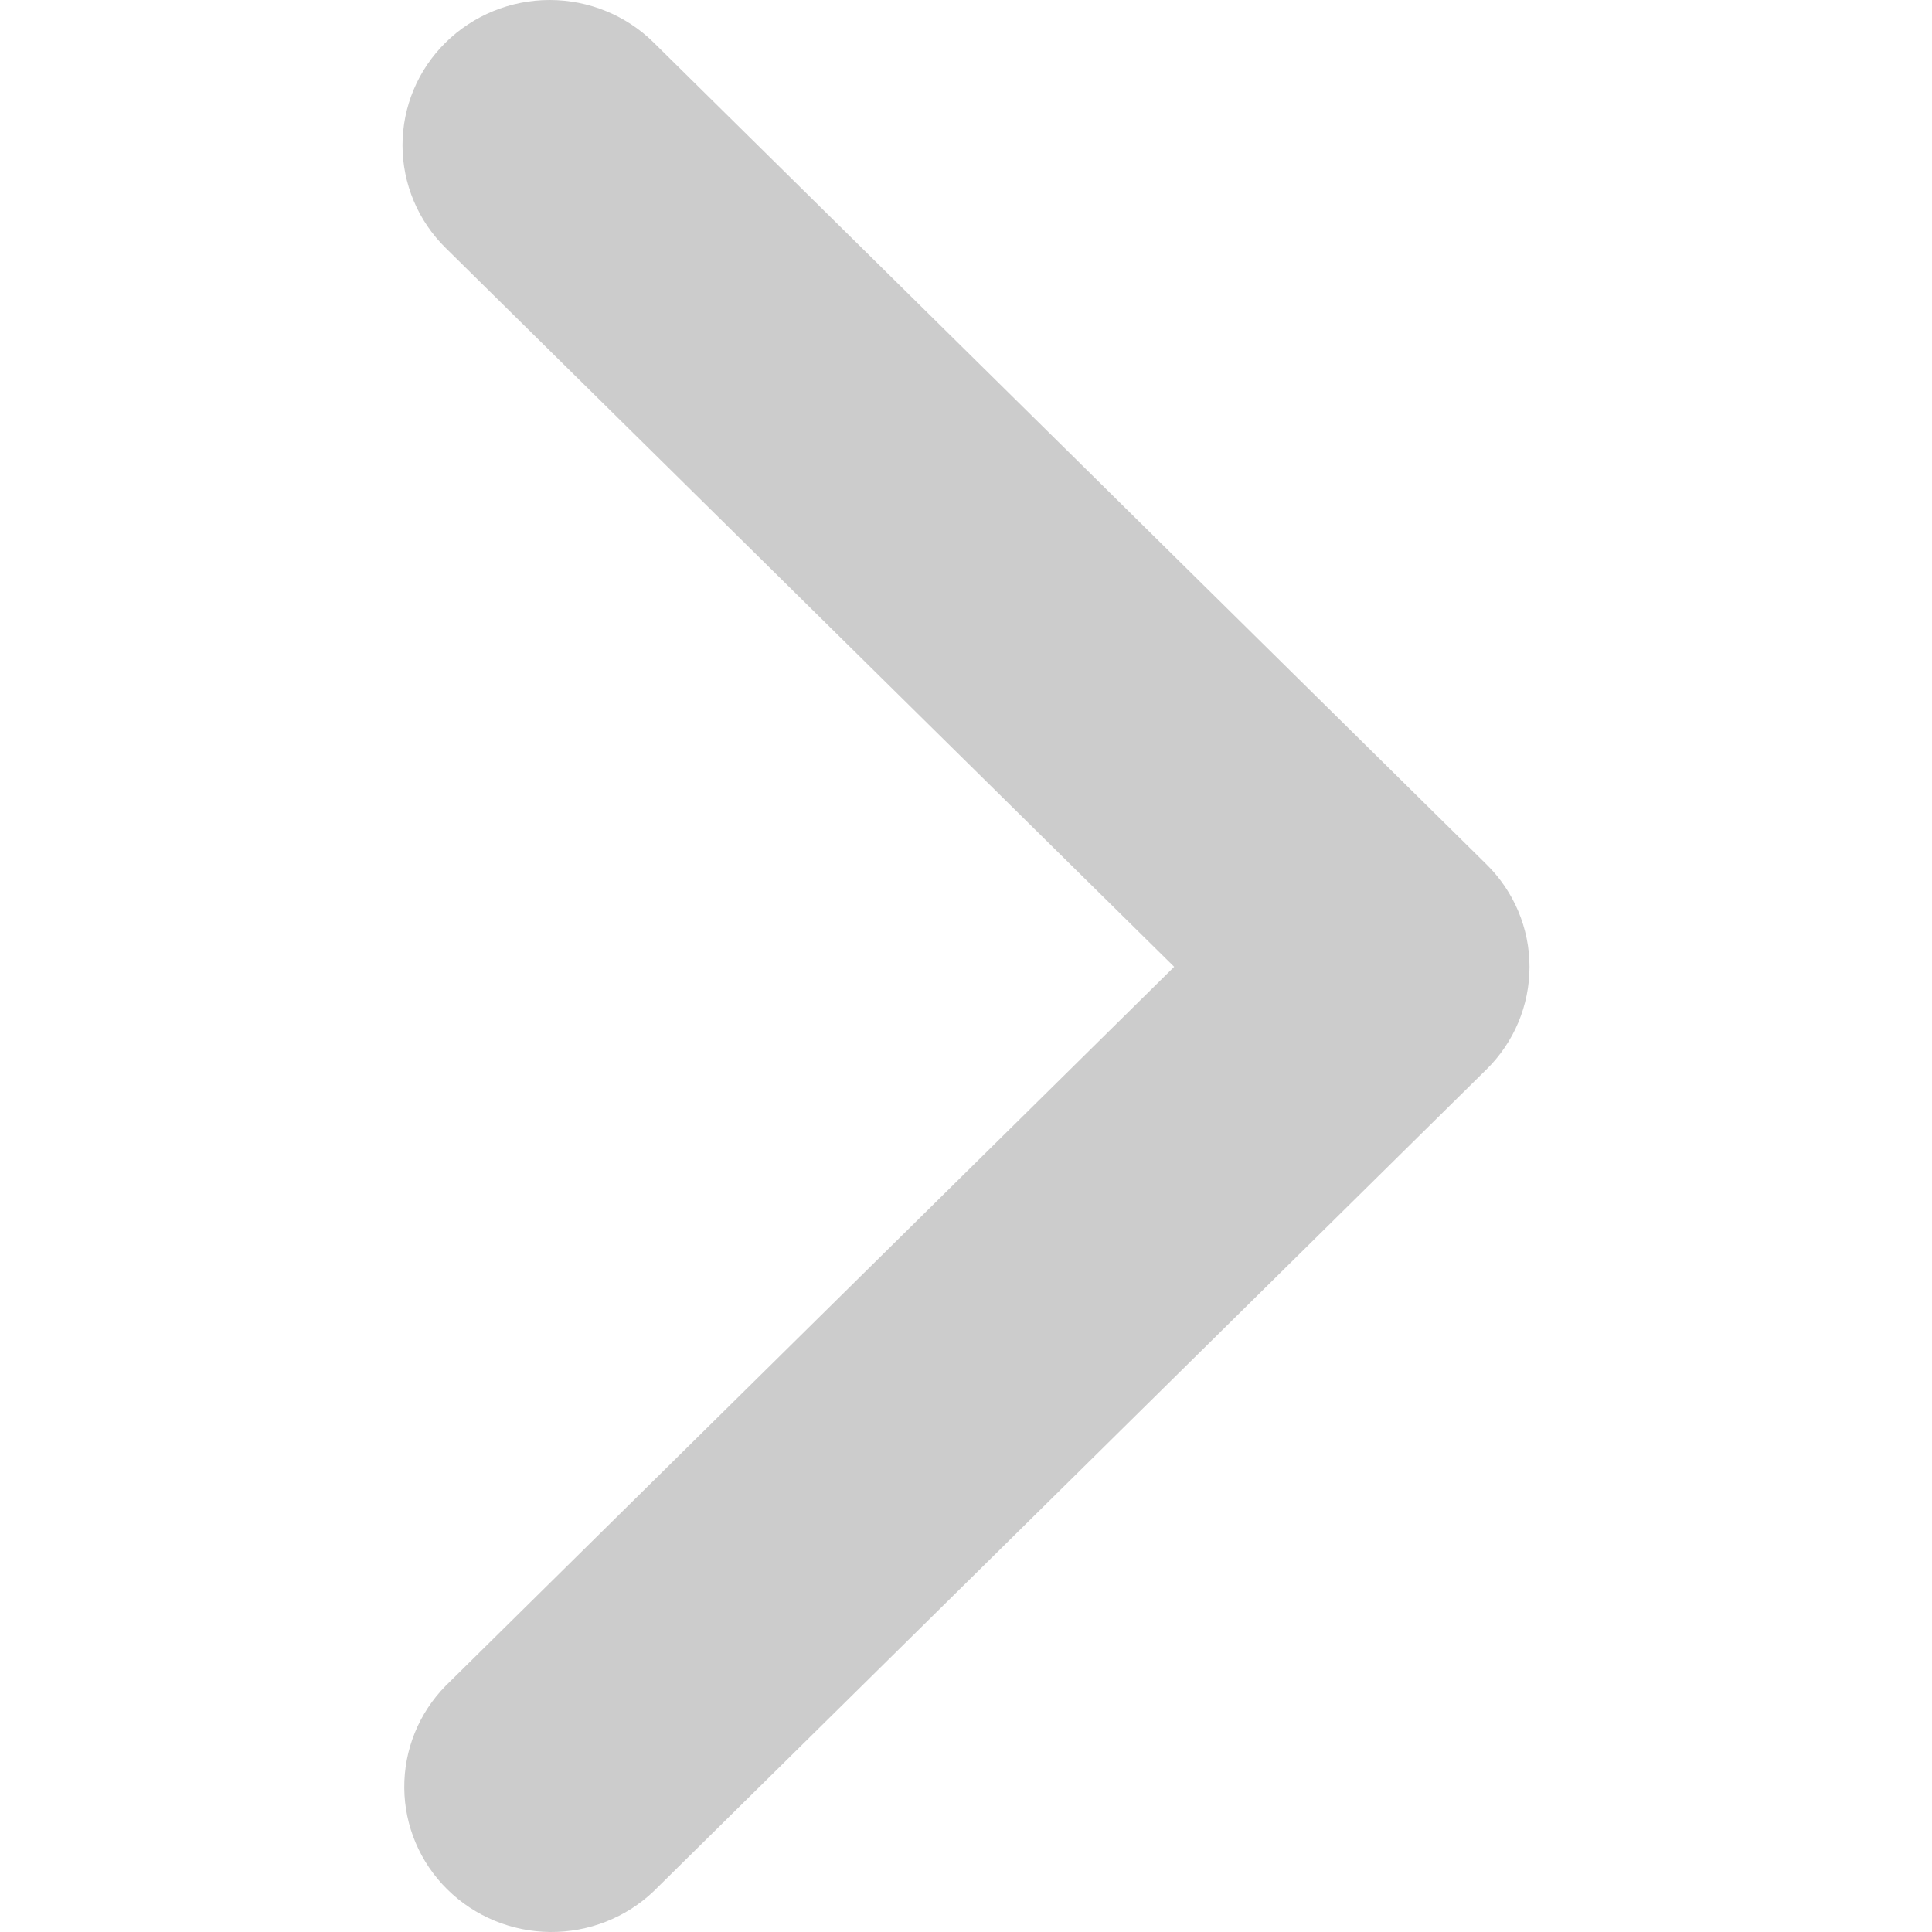
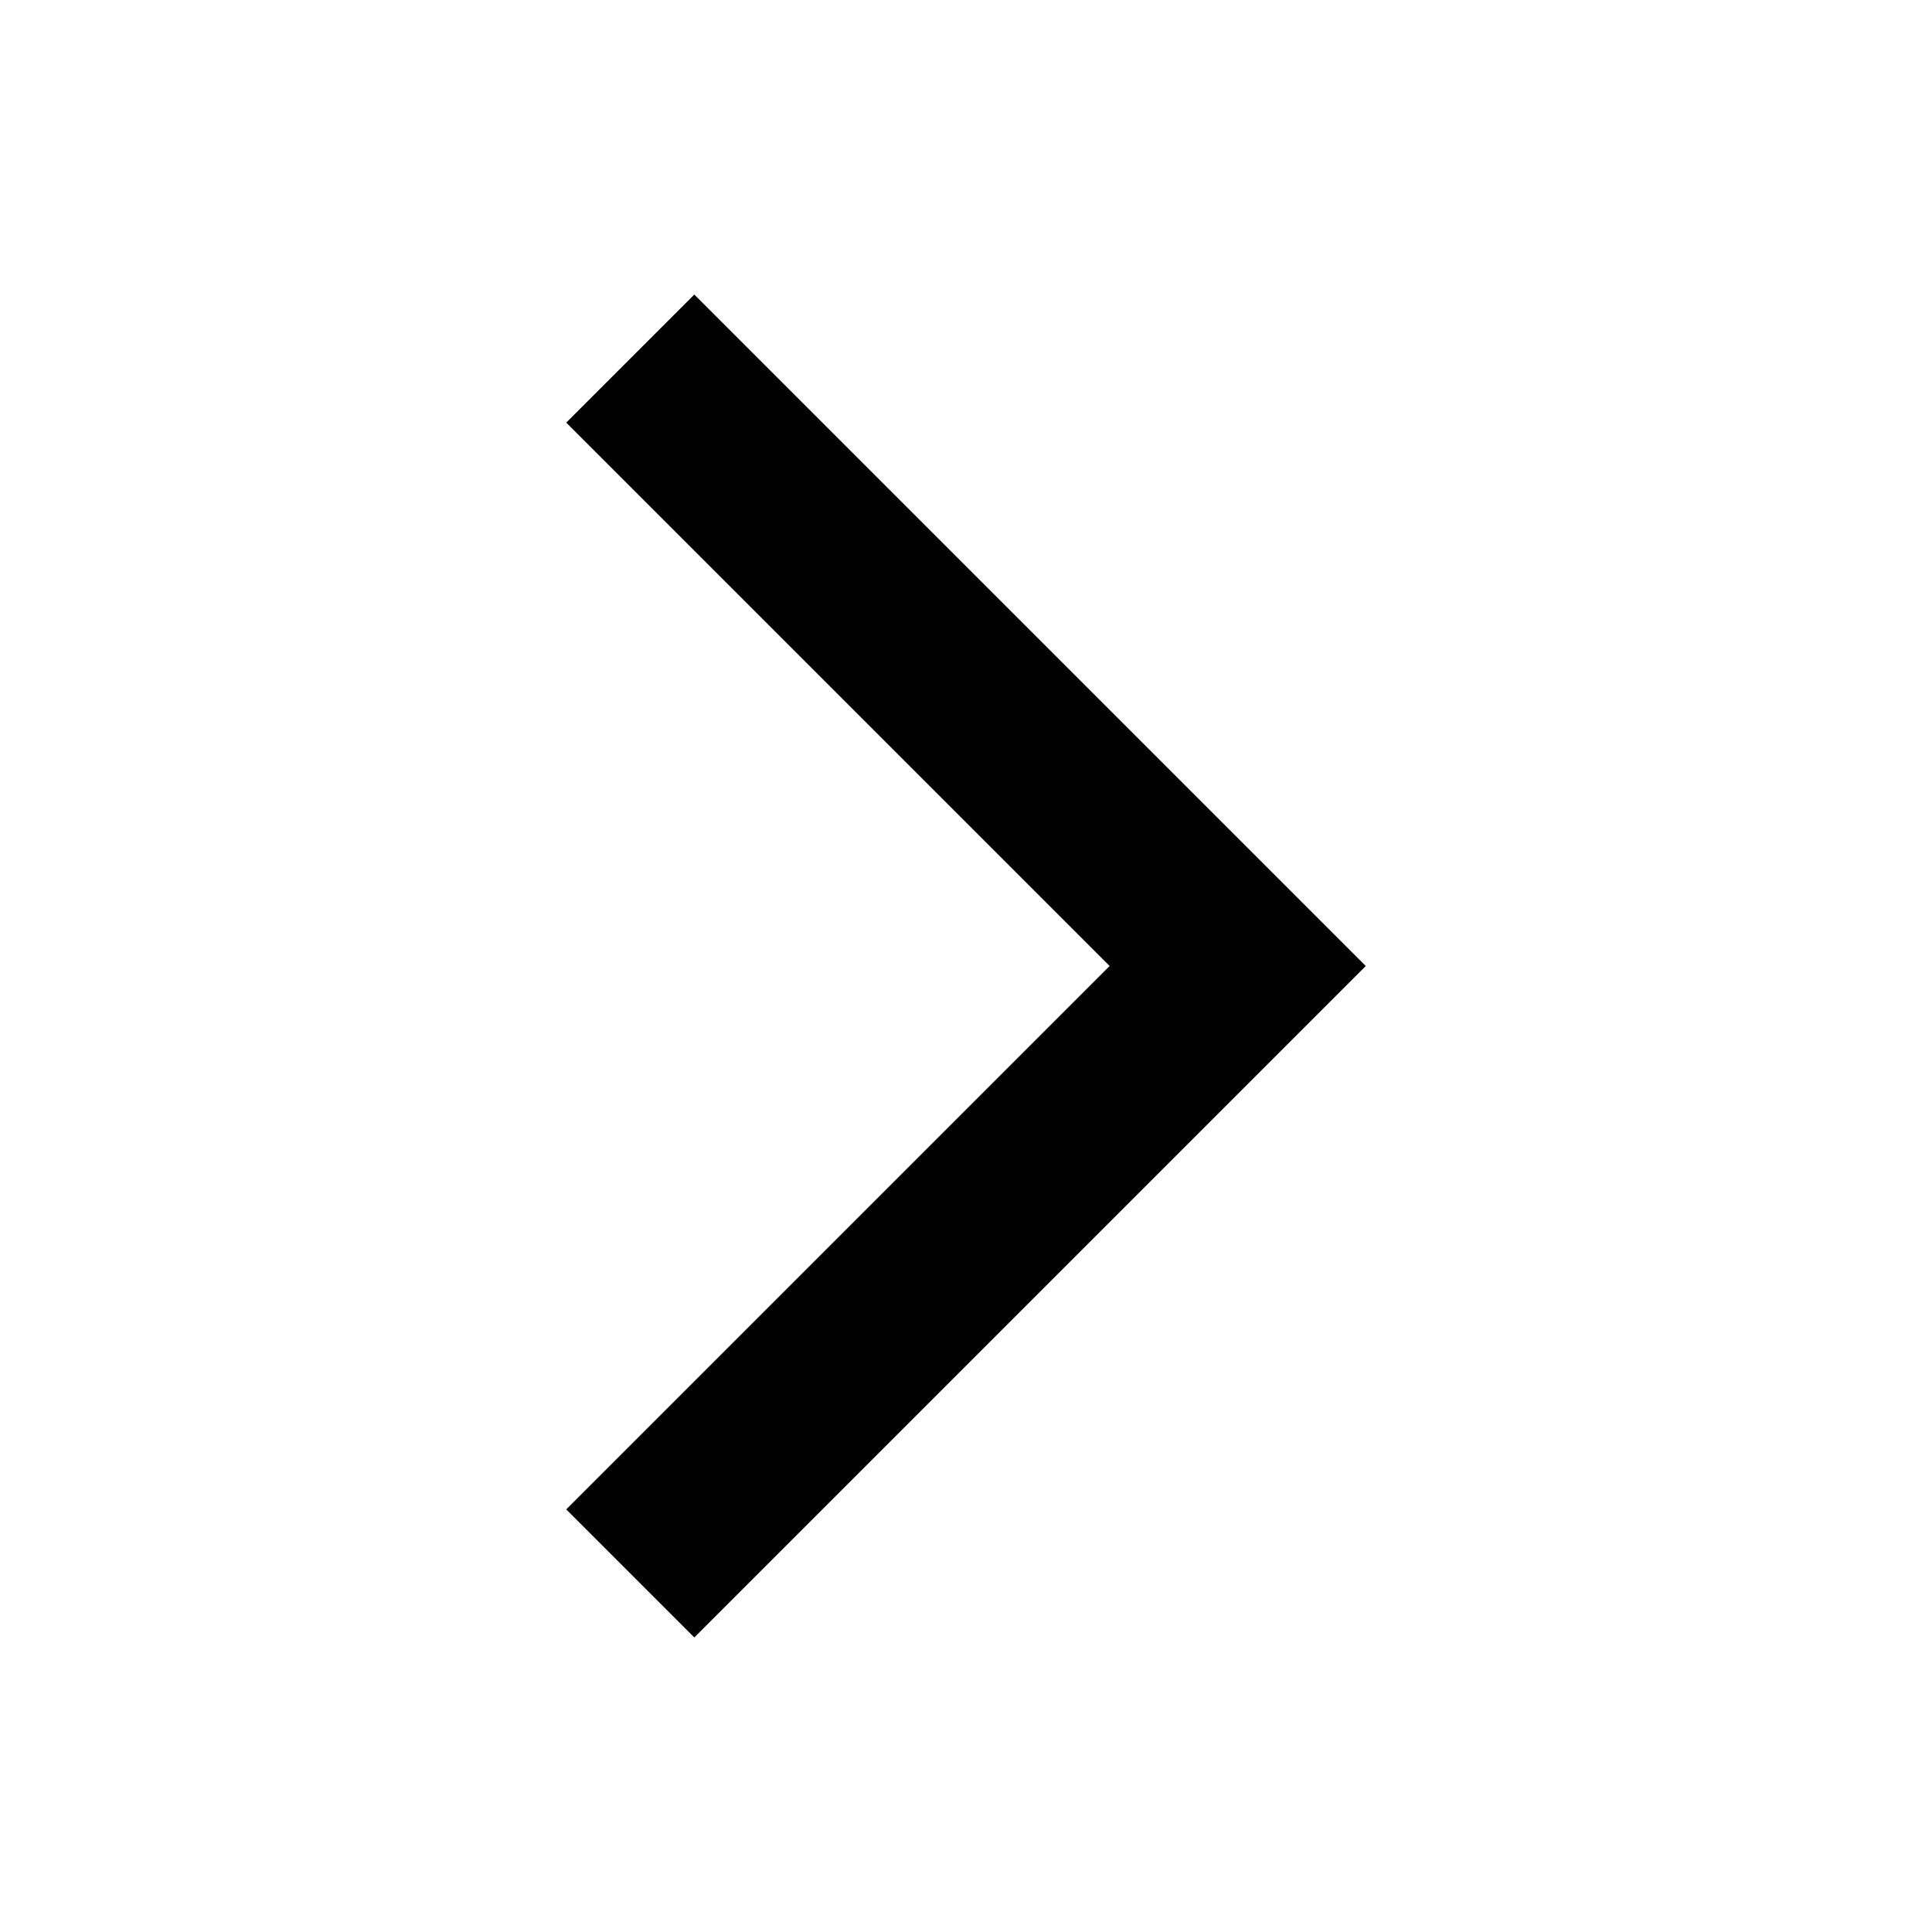
- <svg xmlns="http://www.w3.org/2000/svg" width="1em" height="1em" viewBox="0 0 7 12" fill="none">
-   <path opacity="0.2" d="M0.268 0.264C0.096 0.433 0 0.663 0 0.902C0 1.141 0.096 1.371 0.268 1.54L4.793 6.005L0.268 10.471C0.101 10.641 0.009 10.869 0.011 11.106C0.013 11.342 0.109 11.569 0.279 11.736C0.448 11.903 0.678 11.998 0.917 12C1.157 12.002 1.388 11.911 1.56 11.747L6.732 6.643C6.904 6.474 7 6.245 7 6.005C7 5.766 6.904 5.537 6.732 5.368L1.56 0.264C1.389 0.095 1.156 0 0.914 0C0.672 0 0.439 0.095 0.268 0.264Z" fill="currentColor" />
+ <svg xmlns="http://www.w3.org/2000/svg" stroke="currentColor" fill="currentColor" stroke-width="0" viewBox="0 0 512 512" height="1em" width="1em">
+   <path fill="none" stroke-linecap="square" stroke-miterlimit="10" stroke-width="48" d="M184 112l144 144-144 144" />
</svg>
